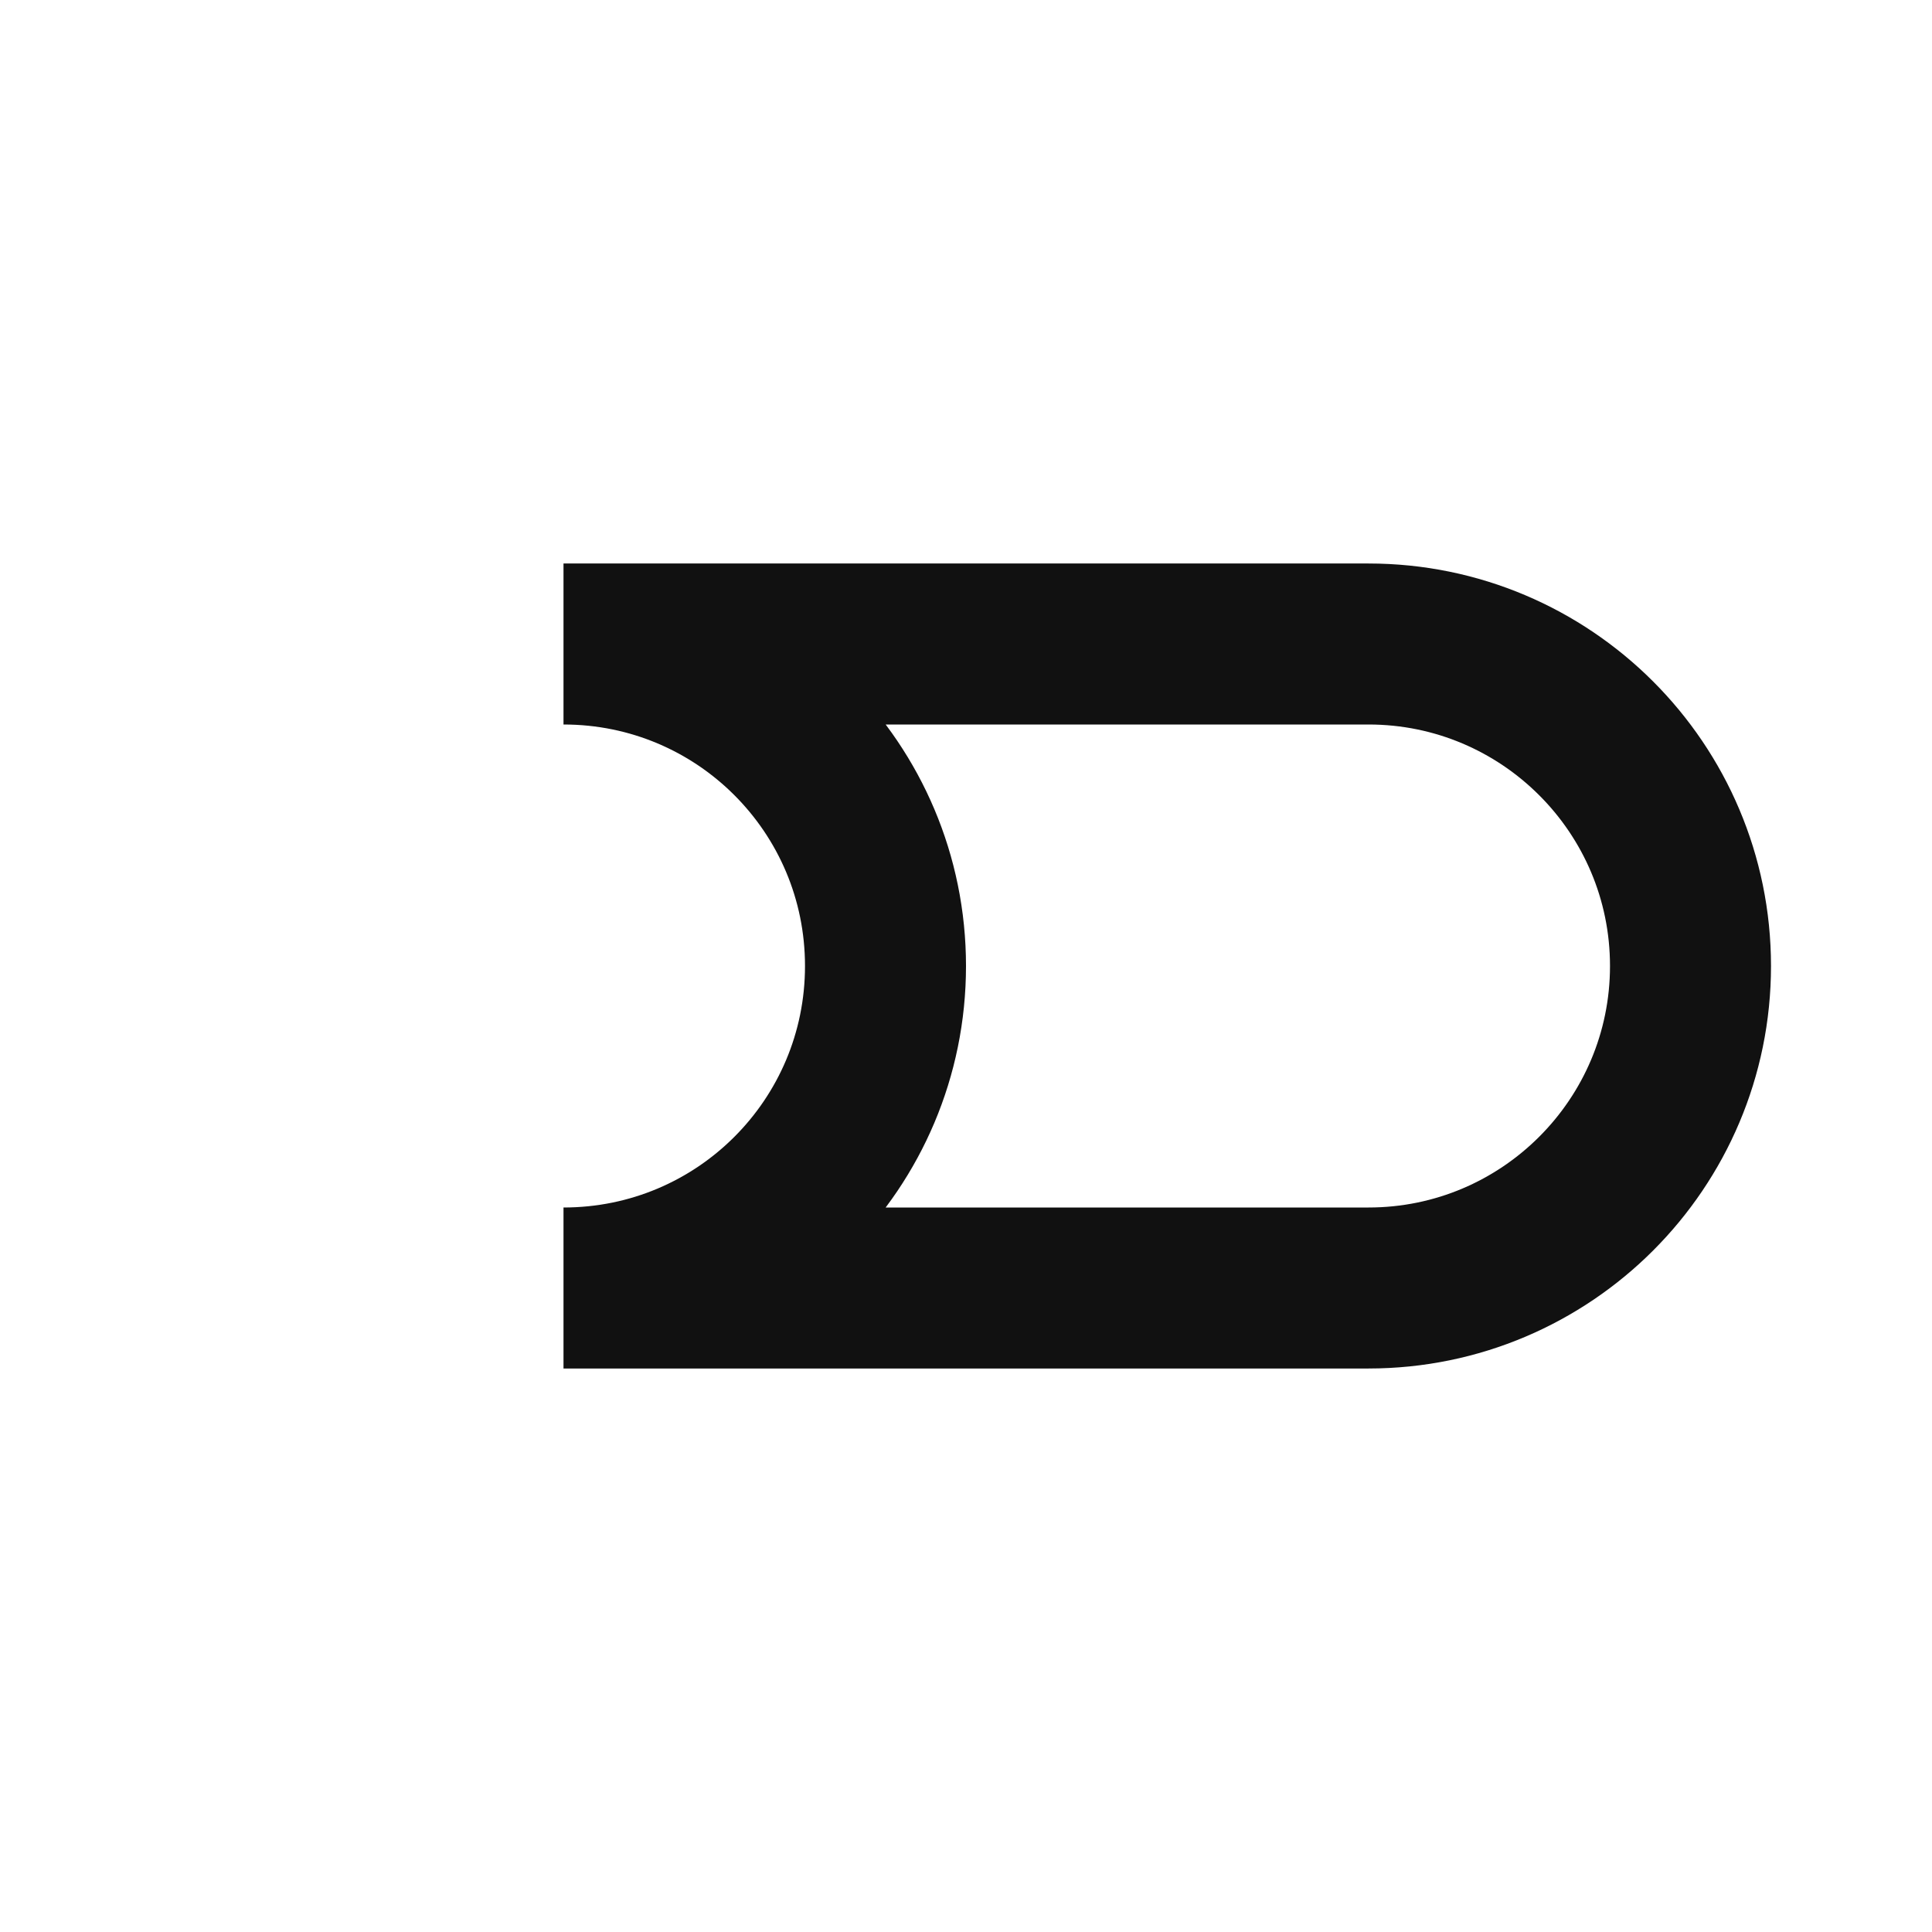
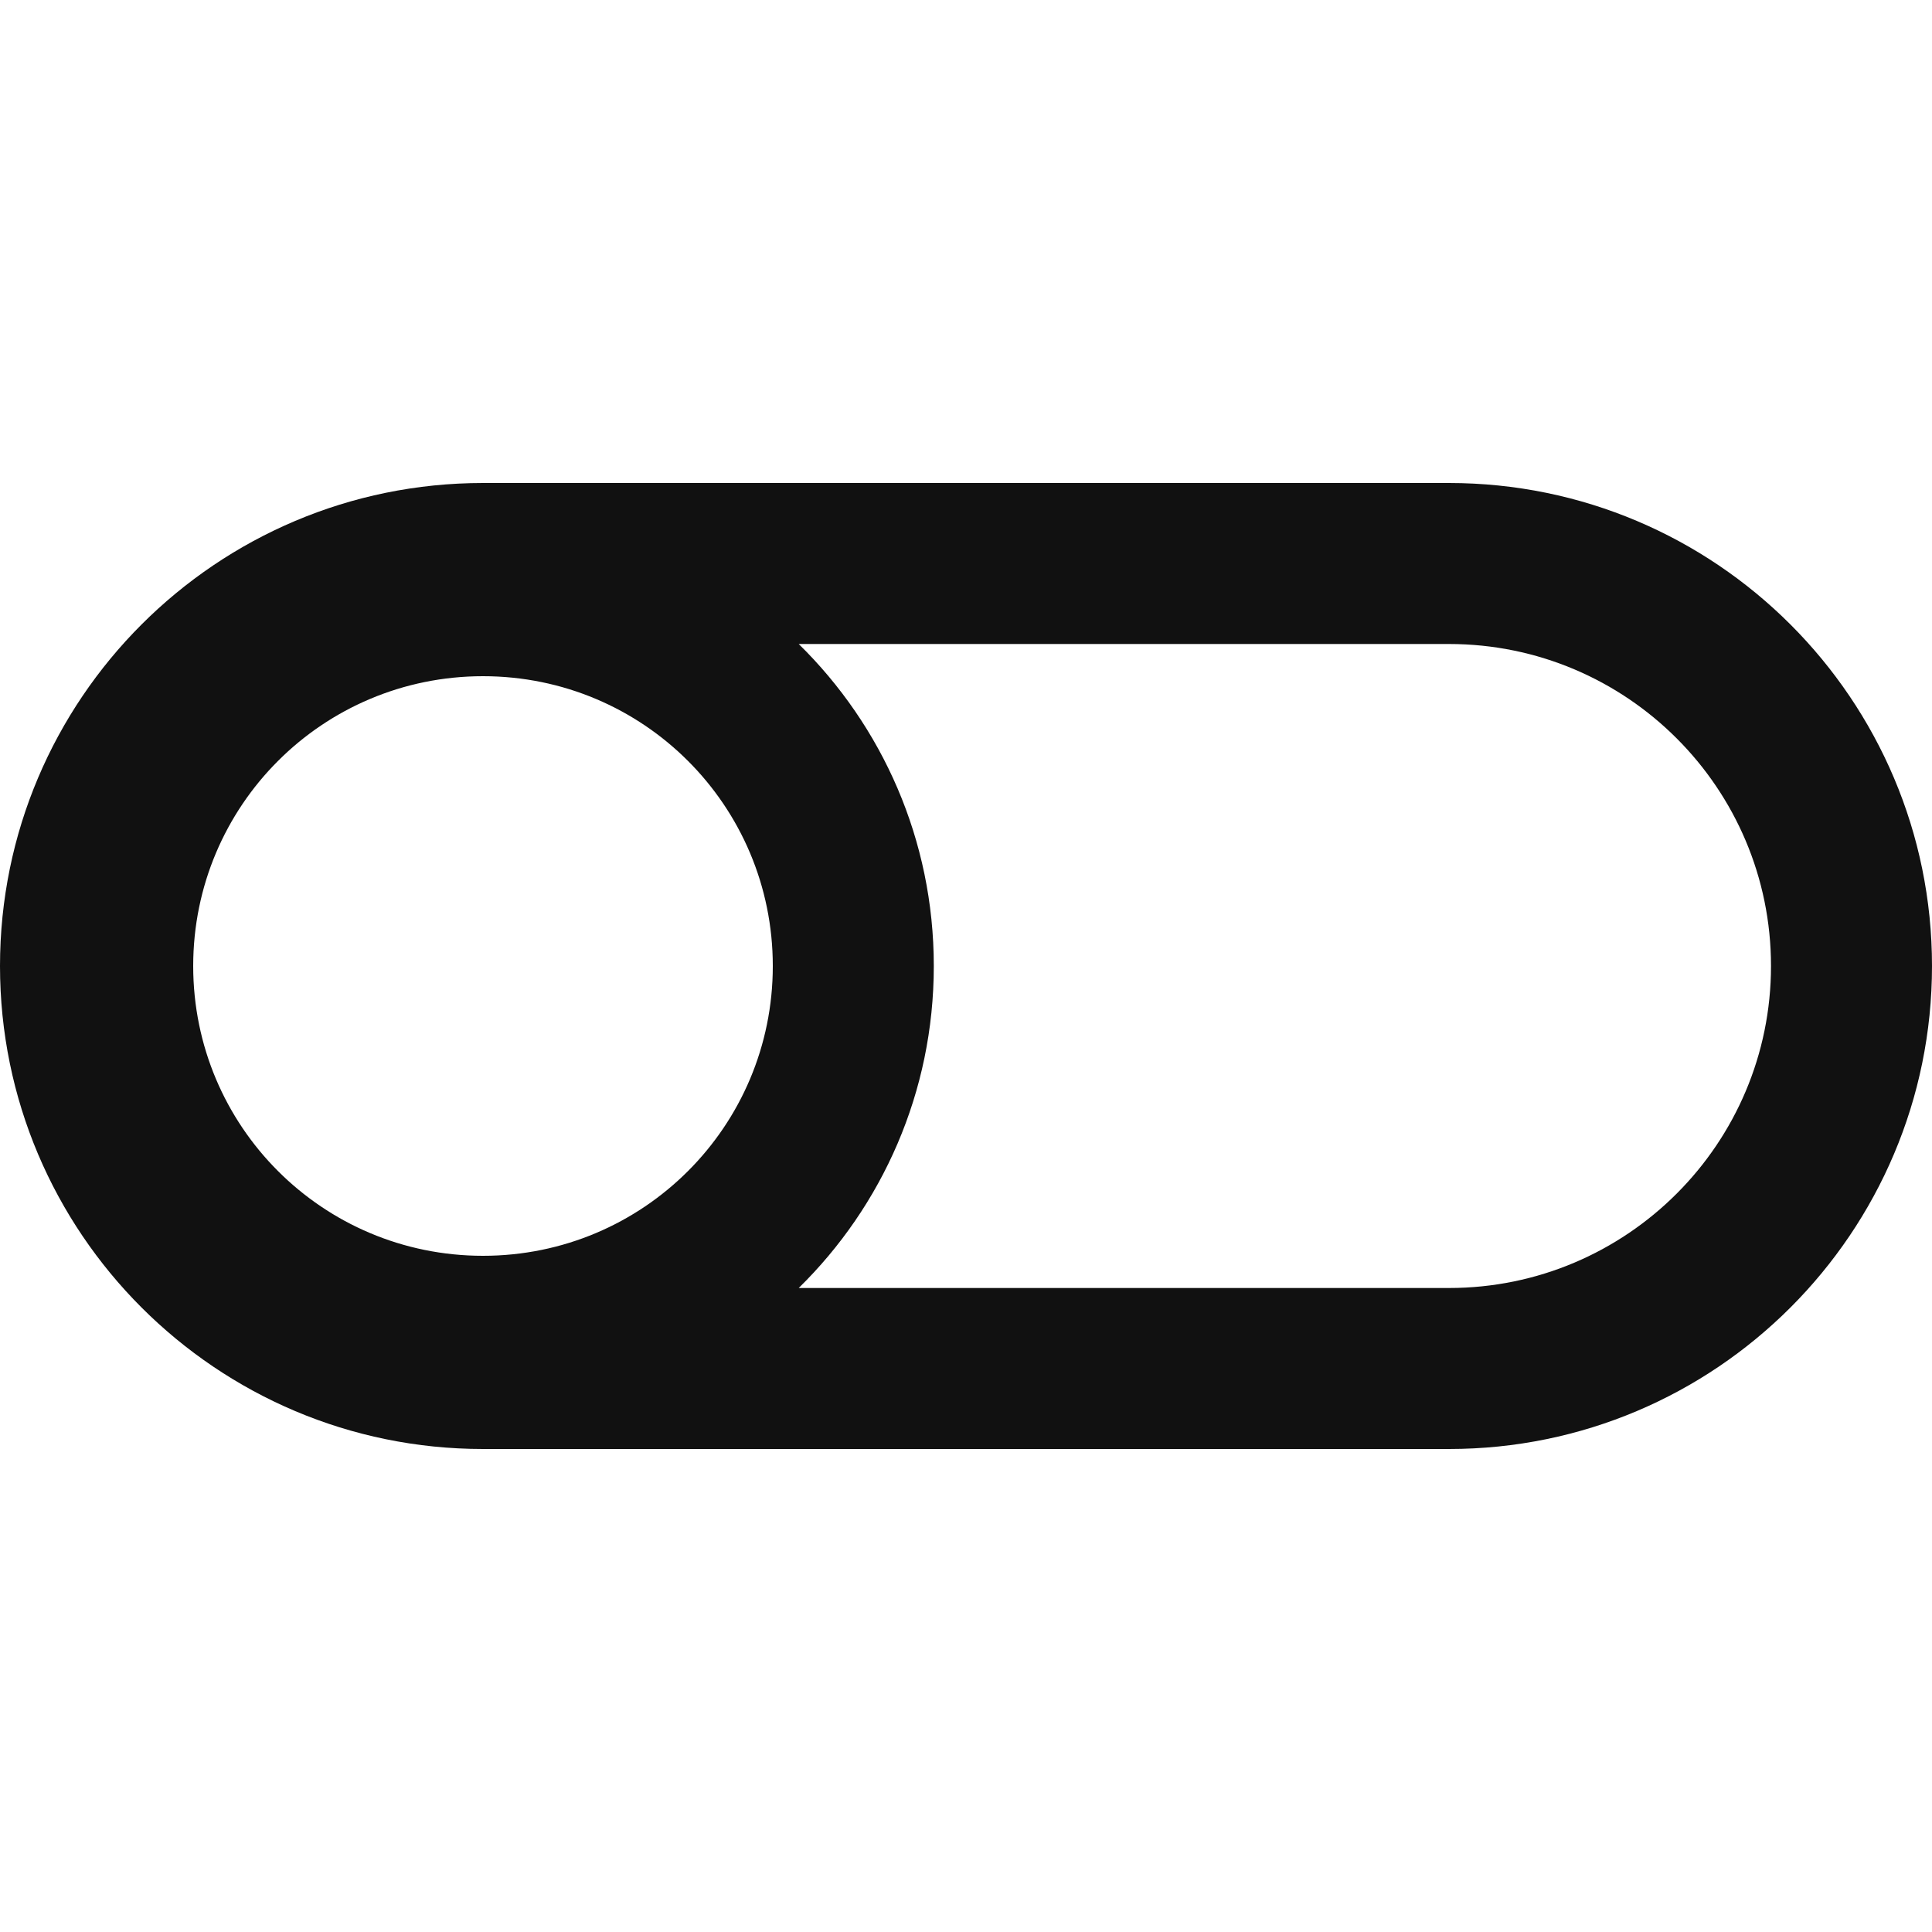
<svg xmlns="http://www.w3.org/2000/svg" width="12" height="12" viewBox="0 0 12 12" fill="none">
-   <path d="M3.5 4H8.5C9.604 4 10.5 4.896 10.5 6C10.5 7.104 9.604 8 8.5 8H3.5C4.606 8 5.5 7.106 5.5 6C5.5 4.894 4.606 4 3.5 4Z" stroke="#111111" />
+   <path fill-rule="evenodd" clip-rule="evenodd" d="M4.961 4C5.479 4.508 5.8 5.216 5.8 6C5.8 6.784 5.479 7.492 4.961 8H9C10.104 8 11 7.104 11 6C11 4.896 10.104 4 9 4H4.961ZM3 3H9C10.656 3 12 4.344 12 6C12 7.656 10.656 9 9 9H3C1.344 9 0 7.656 0 6C0 4.344 1.344 3 3 3ZM1.2 6C1.2 6.996 2.004 7.8 3 7.8C3.996 7.8 4.8 6.996 4.8 6C4.8 5.004 3.996 4.2 3 4.2C2.004 4.2 1.2 5.004 1.2 6Z" fill="#111111" />
</svg>
